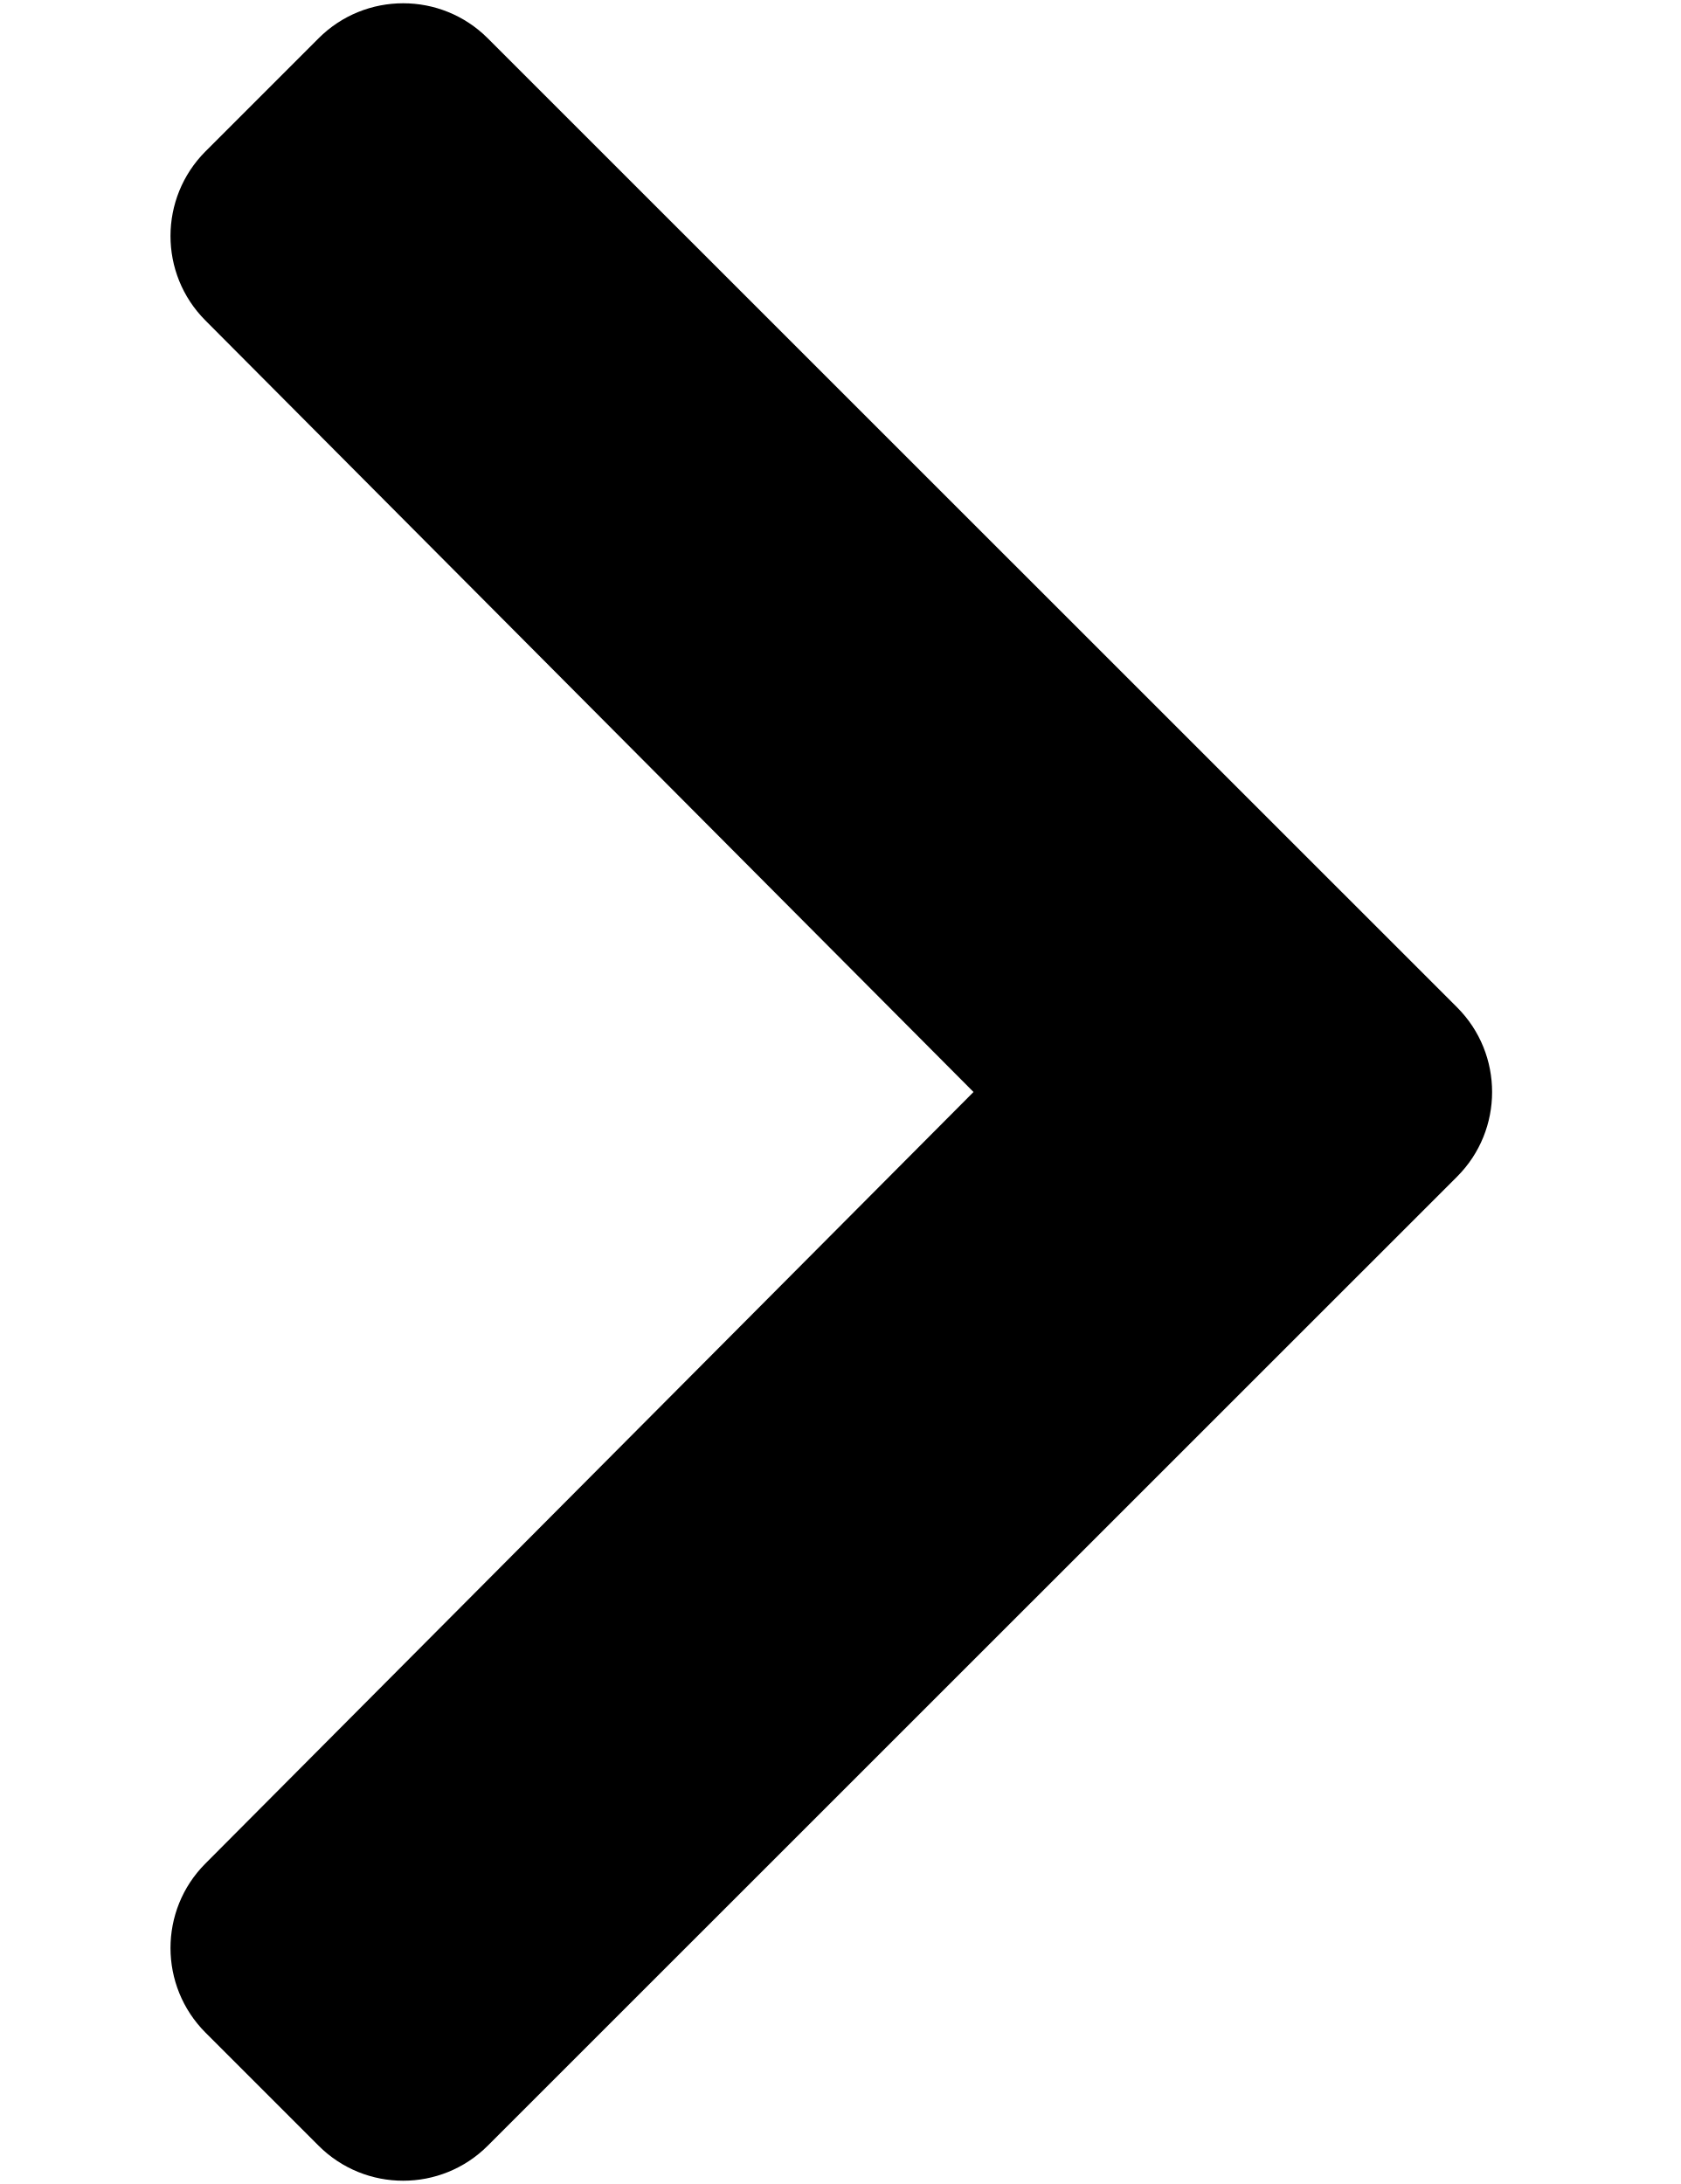
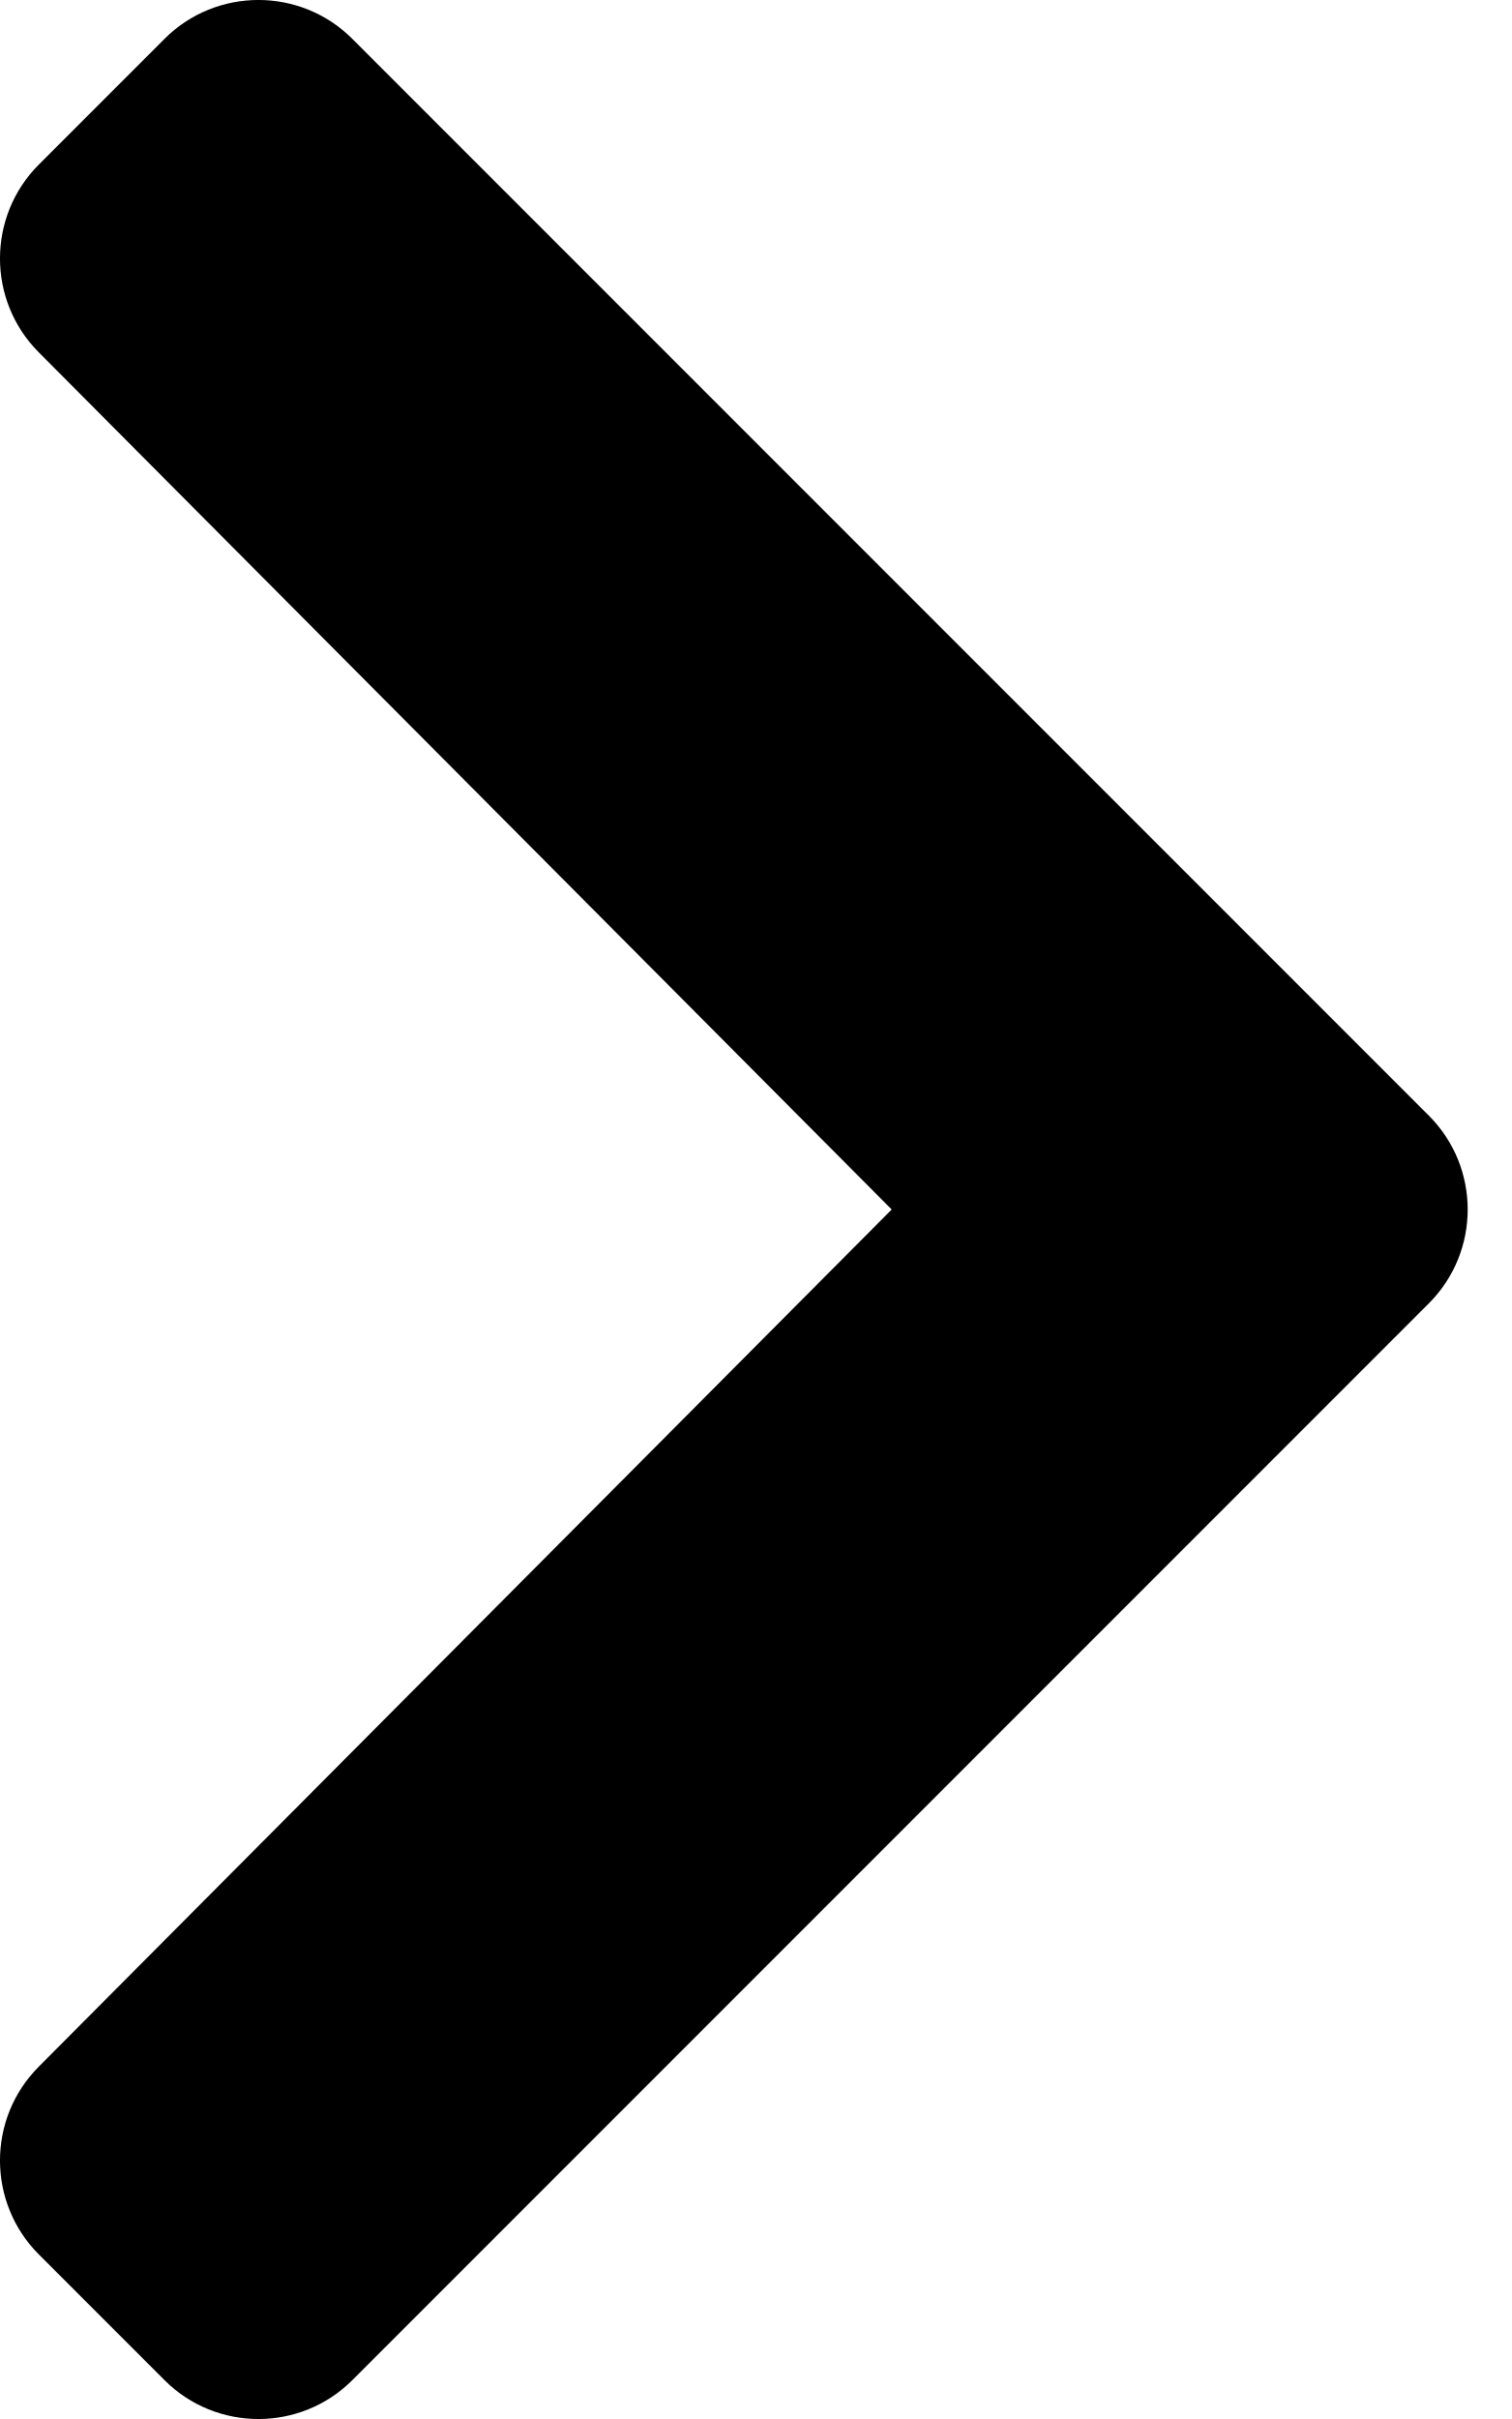
- <svg xmlns="http://www.w3.org/2000/svg" width="10px" height="13px" viewBox="0 0 10 13" version="1.1">
-   <g id="Homescreen" stroke="none" stroke-width="1" fill="none" fill-rule="evenodd">
-     <g id="Home" transform="translate(-291, -444)" fill="#000" fill-rule="nonzero">
-       <g id="Controls/Tables/Row/Regular/Light/Default" transform="translate(0, 428)">
-         <g id="Right-Detail" transform="translate(39.13043, 0)">
-           <g id="Disclosure" transform="translate(241.8696, 0)">
-             <g id="chevron-right-solid" transform="translate(11, 16)">
-               <path d="M7.672,7.004 L1.903,12.772 C1.625,13.05 1.174,13.05 0.896,12.772 L0.223,12.099 C-0.054,11.821 -0.055,11.371 0.222,11.093 L4.794,6.5 L0.222,1.907 C-0.055,1.629 -0.054,1.179 0.223,0.901 L0.896,0.228 C1.174,-0.05 1.625,-0.05 1.903,0.228 L7.672,5.996 C7.95,6.274 7.95,6.726 7.672,7.004 Z" id="Path" />
-             </g>
-           </g>
-         </g>
-       </g>
-     </g>
-   </g>
+ <svg xmlns="http://www.w3.org/2000/svg" width="15" height="24" viewBox="0 0 15 24" fill="none">
+   <path d="M14.178 12.933L3.497 23.614C2.982 24.129 2.147 24.129 1.632 23.614L0.386 22.368C-0.128 21.854 -0.129 21.02 0.384 20.505L8.849 12L0.384 3.495C-0.129 2.98 -0.128 2.146 0.386 1.632L1.632 0.386C2.147 -0.129 2.982 -0.129 3.497 0.386L14.178 11.067C14.694 11.582 14.694 12.418 14.178 12.933Z" fill="#000" />
</svg>
